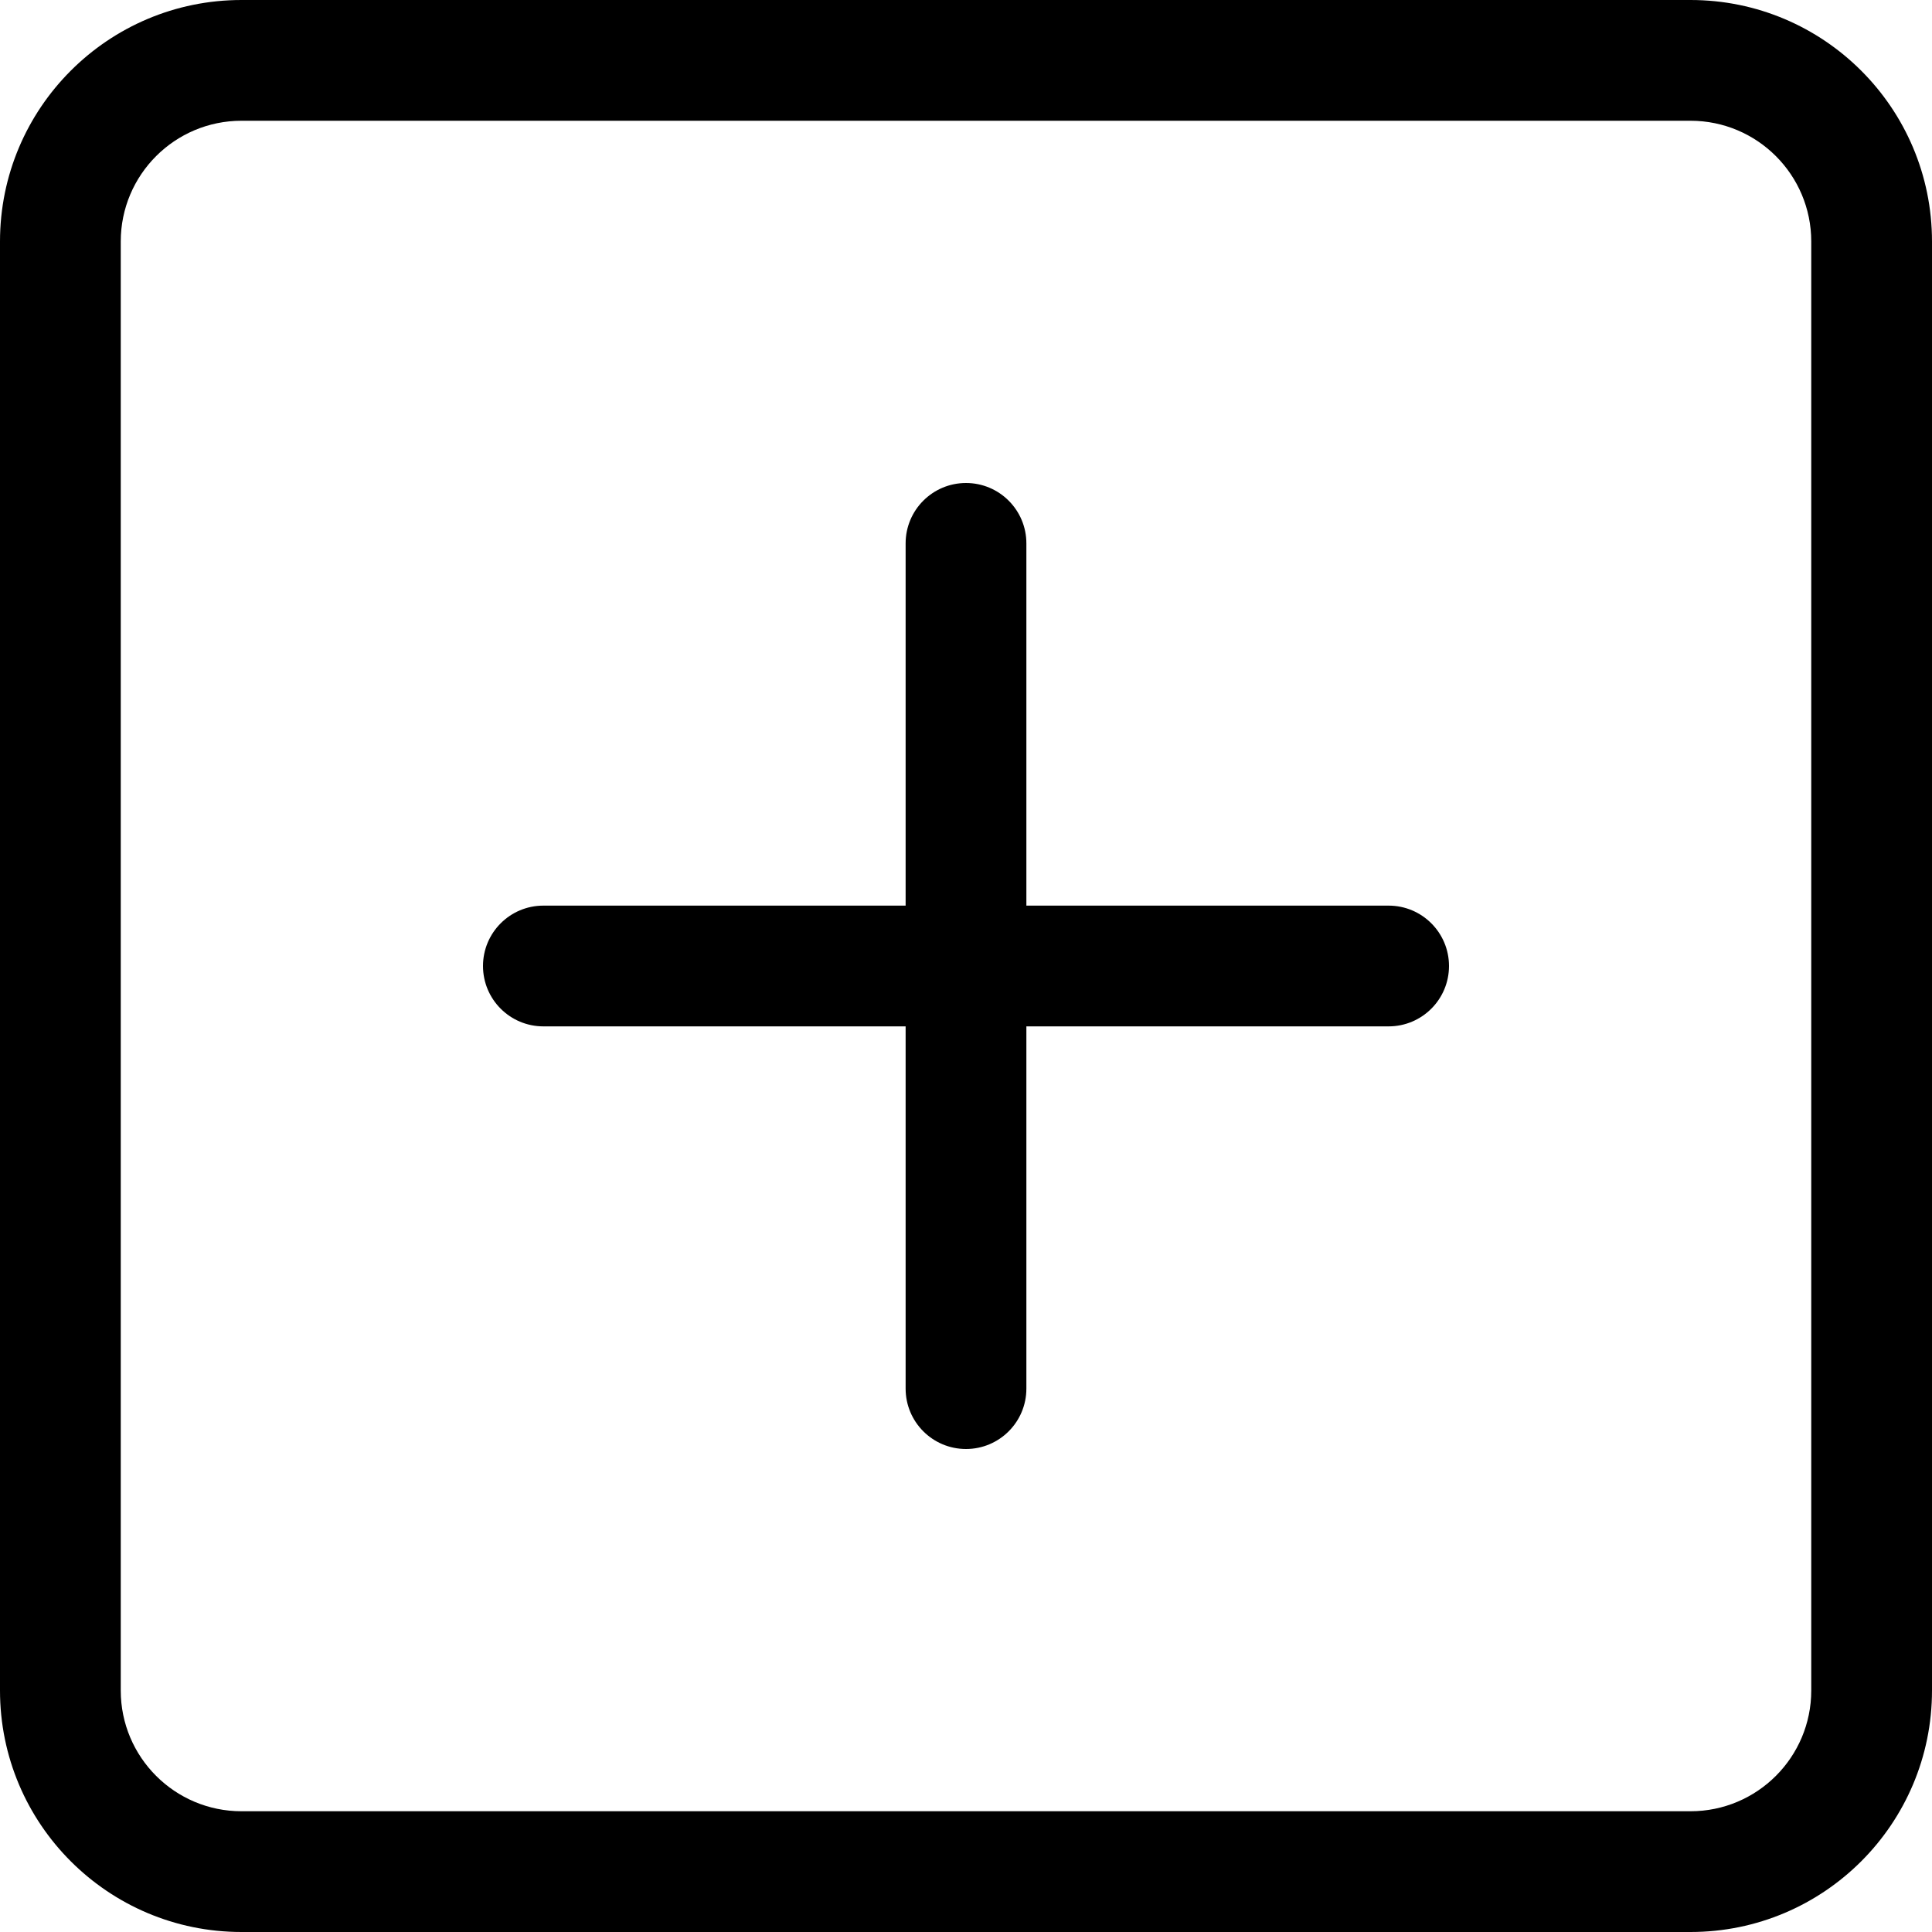
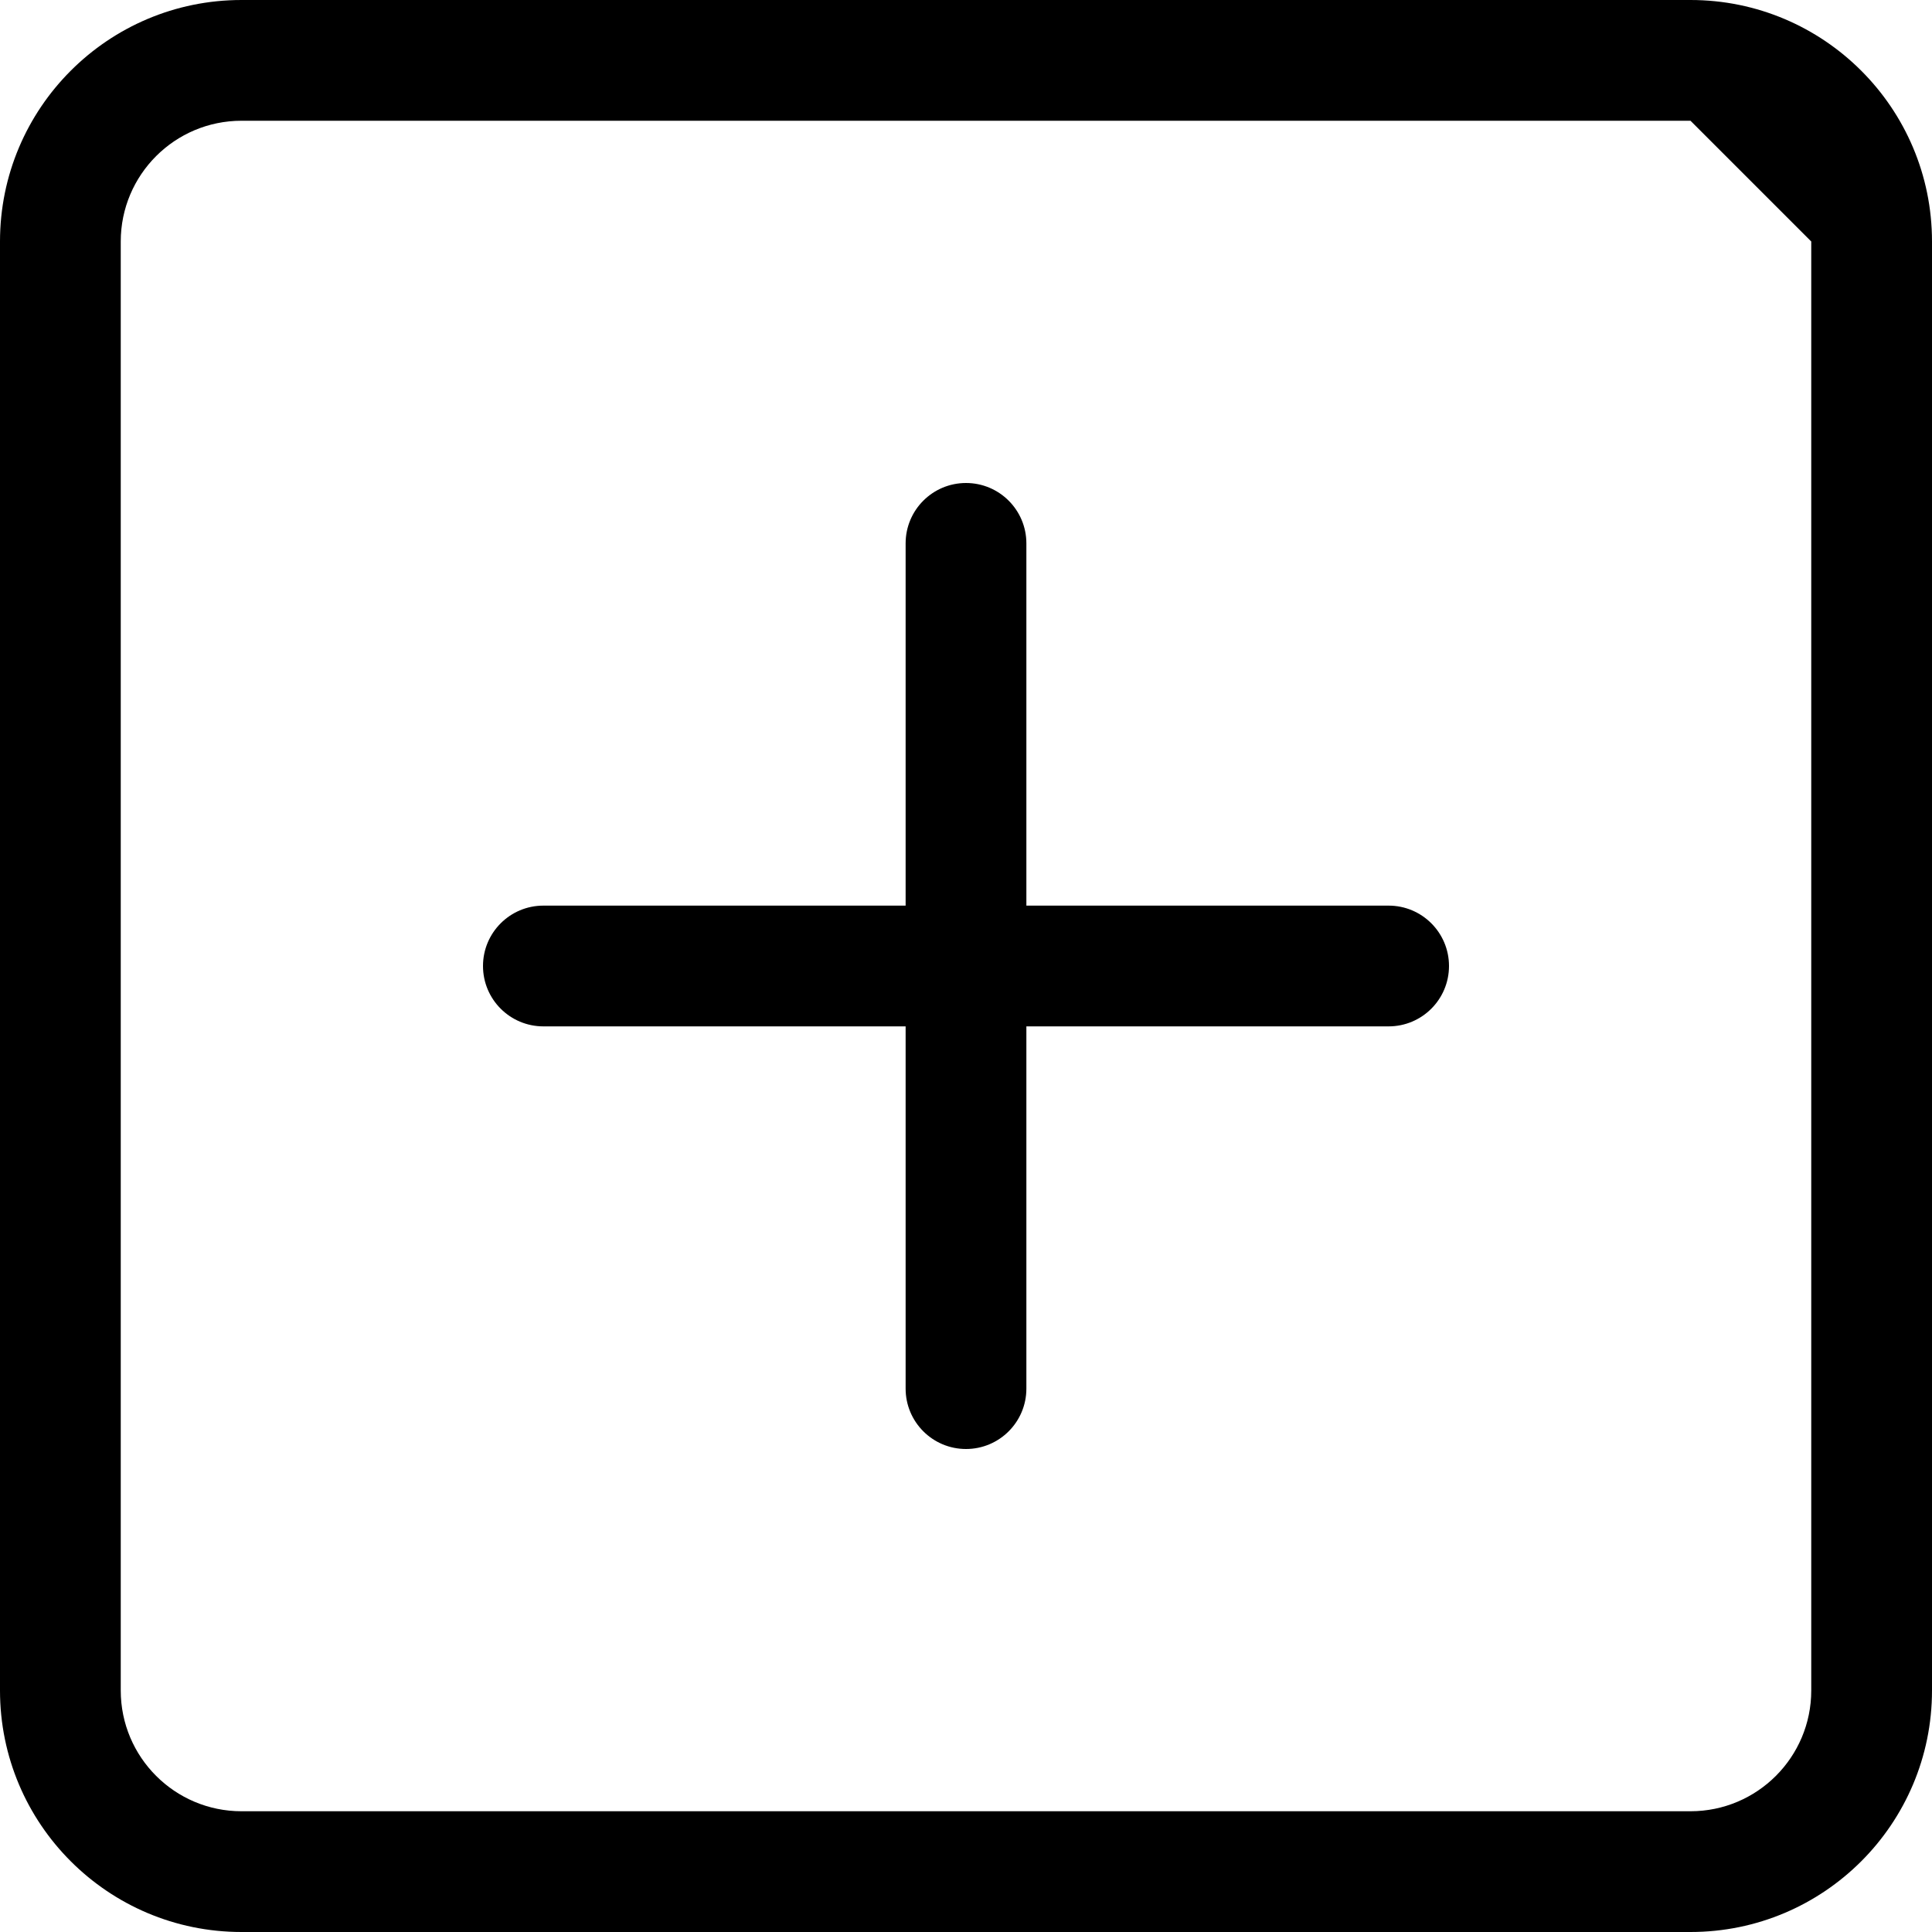
<svg xmlns="http://www.w3.org/2000/svg" width="16" height="16" fill="currentColor" class="bi bi-plus-square" viewBox="0 0 16 16">
-   <path d="M14 1a1 1 0 0 1 1 1v12a1 1 0 0 1-1 1H2a1 1 0 0 1-1-1V2a1 1 0 0 1 1-1h12zM2 0a2 2 0 0 0-2 2v12a2 2 0 0 0 2 2h12a2 2 0 0 0 2-2V2a2 2 0 0 0-2-2H2z" />
+   <path d="M14 1a1 0 0 0 1 1 1v12a1 1 0 0 1-1 1H2a1 1 0 0 1-1-1V2a1 1 0 0 1 1-1h12zM2 0a2 2 0 0 0-2 2v12a2 2 0 0 0 2 2h12a2 2 0 0 0 2-2V2a2 2 0 0 0-2-2H2z" />
  <path d="M8 4a.5.5 0 0 1 .5.5v3h3a.5.5 0 0 1 0 1h-3v3a.5.5 0 0 1-1 0v-3h-3a.5.5 0 0 1 0-1h3v-3A.5.5 0 0 1 8 4z" />
</svg>
